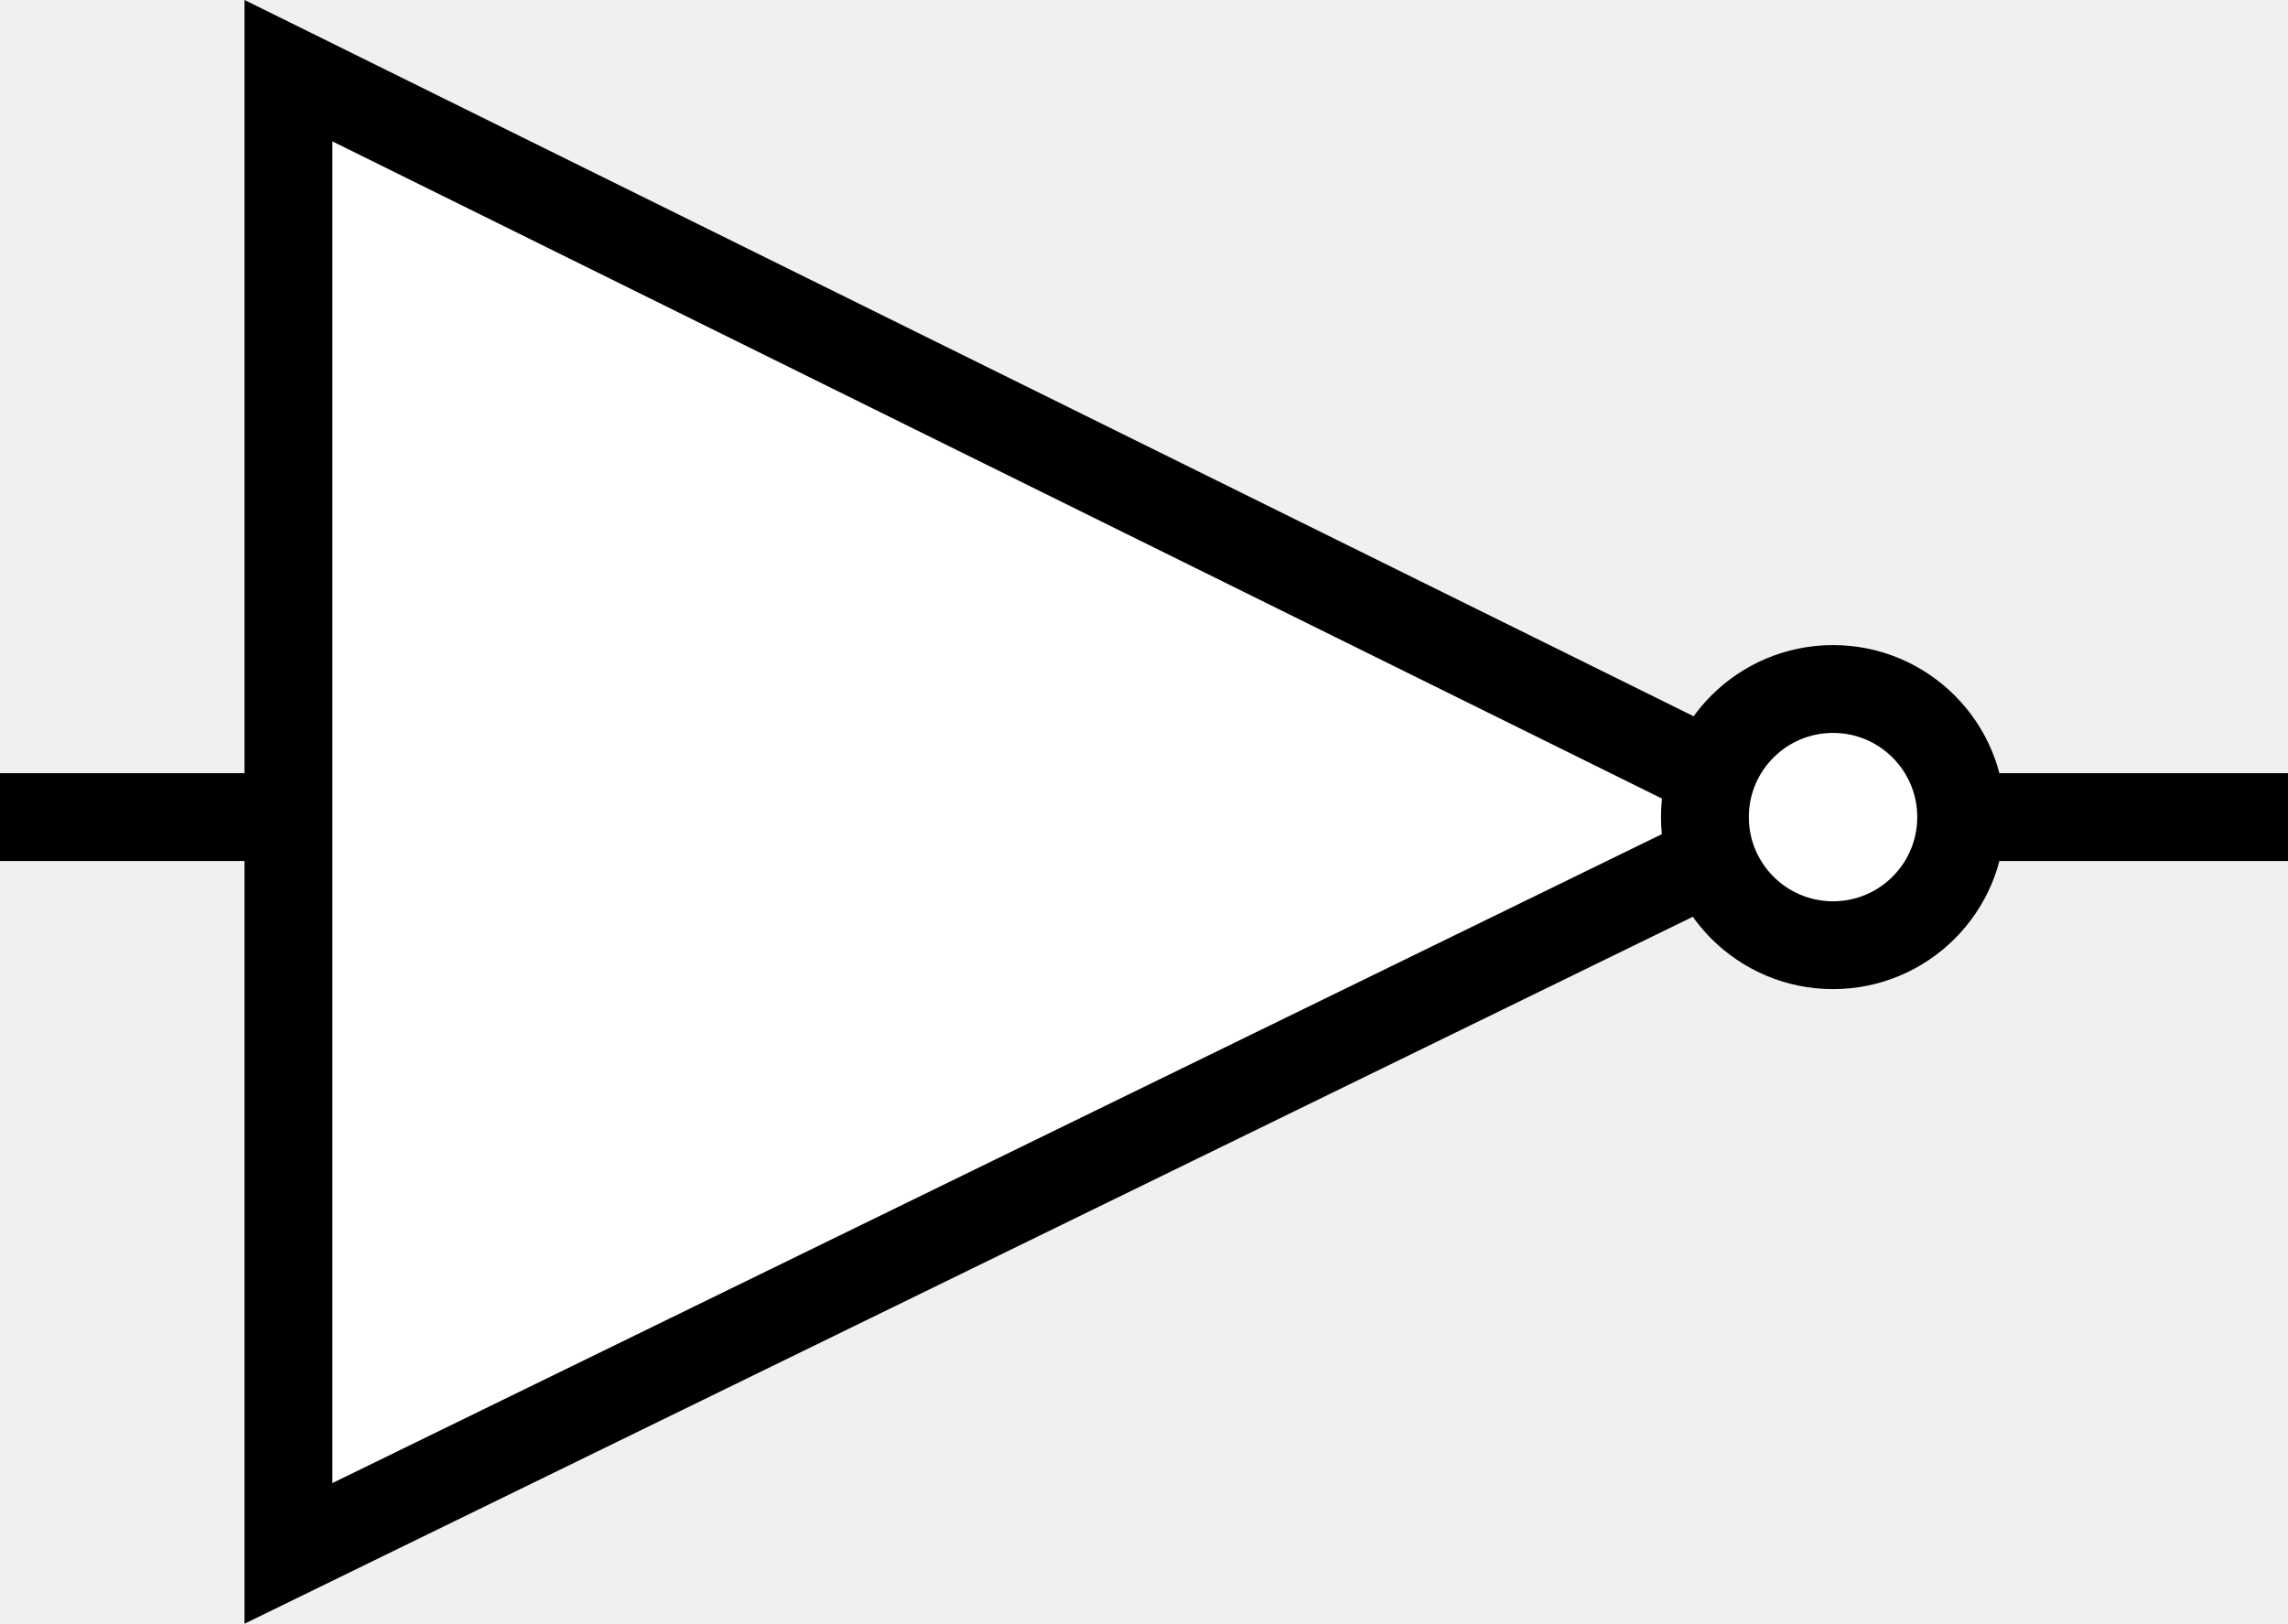
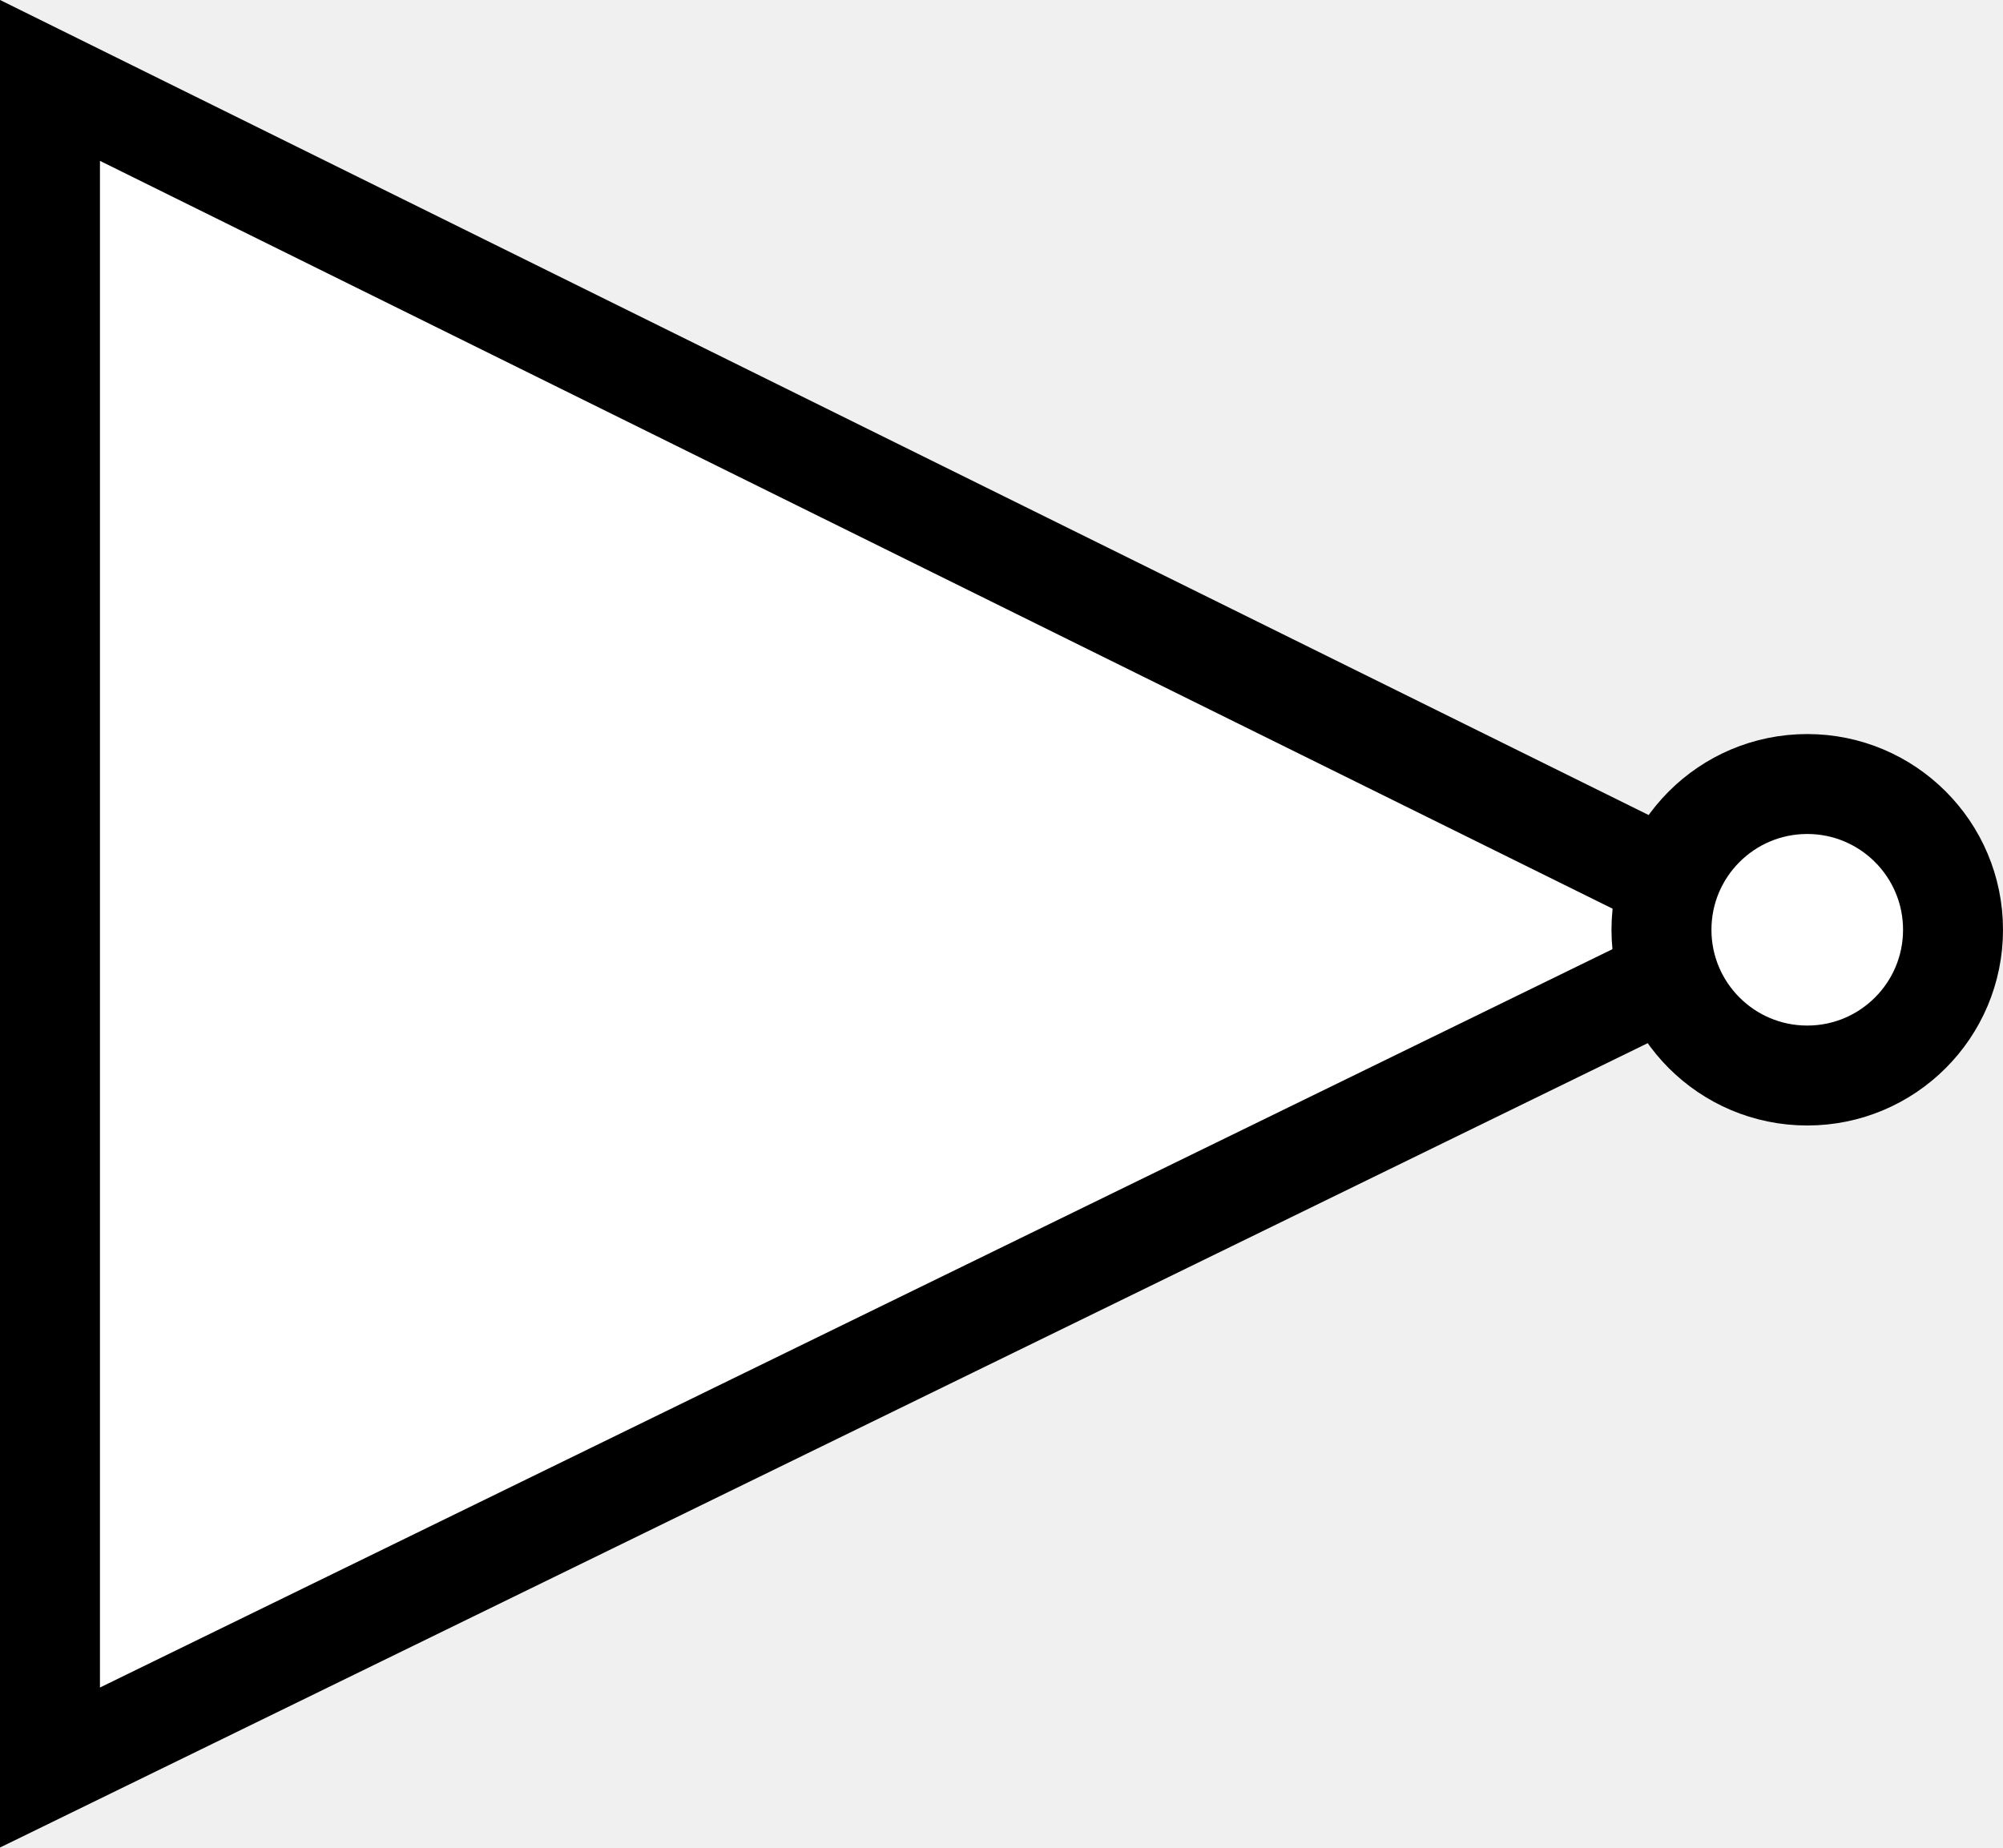
- <svg xmlns="http://www.w3.org/2000/svg" id="Layer_2" data-name="Layer 2" width="338.55" height="240.33" viewBox="0 0 338.55 240.33">
+ <svg xmlns="http://www.w3.org/2000/svg" id="Layer_2" data-name="Layer 2" width="260.51" height="240.33" viewBox="0 0 260.51 240.33">
  <defs>
-     <style>.cls-1{fill:none;}.cls-1,.cls-2{stroke:#000;stroke-miterlimit:10;stroke-width:13px;}.cls-2{fill:#fff;}</style>
+     <style>.cls-1{fill:#fff;stroke:#000;stroke-miterlimit:10;stroke-width:13px;}</style>
  </defs>
-   <line class="cls-1" x1="42.68" y1="120.94" y2="120.94" />
-   <path class="cls-2" d="M597,500" transform="translate(-331 -379.08)" />
-   <polygon class="cls-2" points="266 120.88 42.68 10.46 42.68 229.92 266 120.88 266 120.88" />
-   <circle class="cls-2" cx="271.23" cy="120.94" r="18.96" />
-   <line class="cls-1" x1="338.55" y1="120.94" x2="295.87" y2="120.94" />
+   <path class="cls-1" d="M266,120.92" transform="translate(-36.18 0.01)" />
+   <polygon class="cls-1" points="229.82 120.89 6.5 10.46 6.5 229.93 229.82 120.89 229.82 120.89" />
+   <circle class="cls-1" cx="235.05" cy="120.95" r="18.96" />
</svg>
